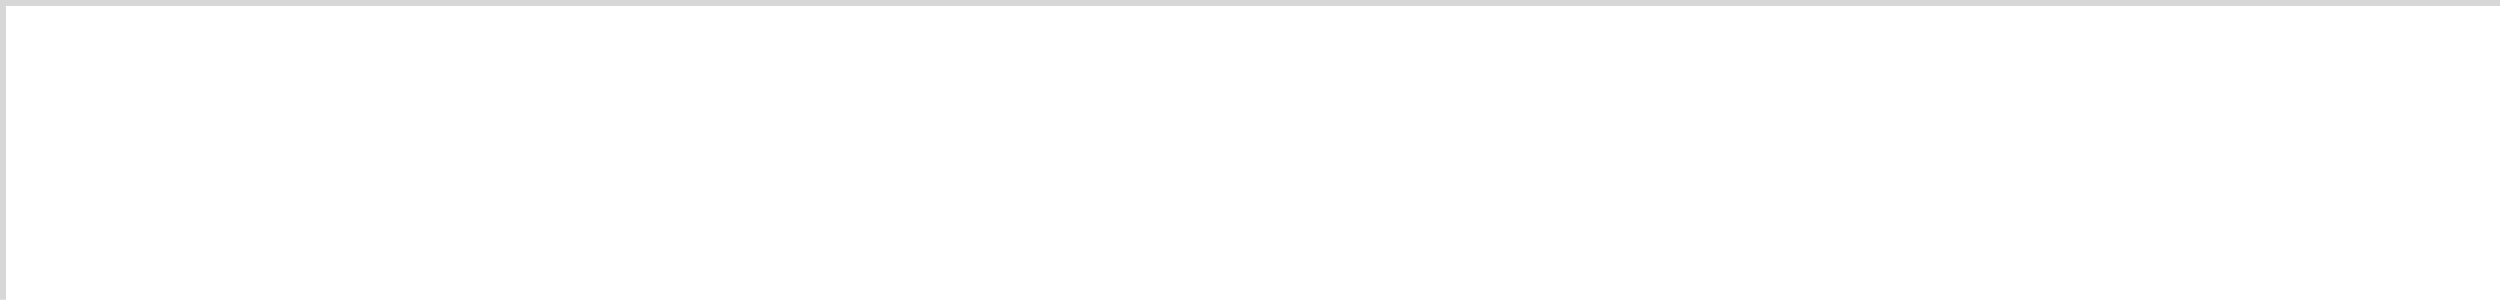
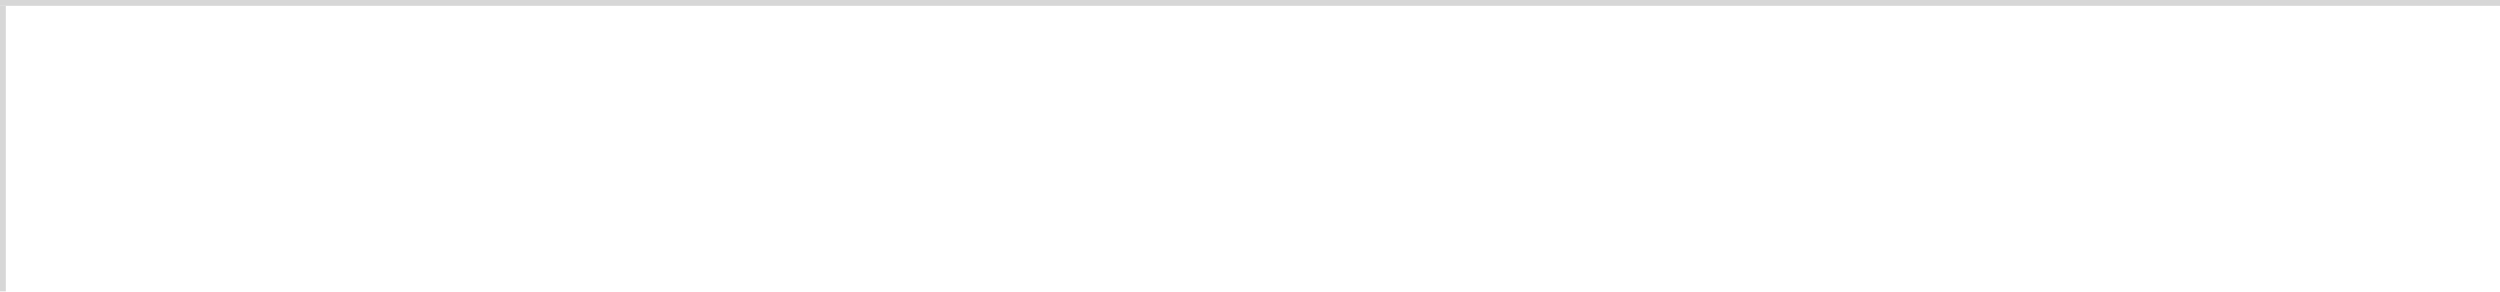
- <svg xmlns="http://www.w3.org/2000/svg" version="1.1" width="417px" height="50px" viewBox="233 575 417 50">
-   <path d="M 1 1  L 417 1  L 417 50  L 1 50  L 1 1  Z " fill-rule="nonzero" fill="rgba(255, 255, 255, 1)" stroke="none" transform="matrix(1 0 0 1 233 575 )" class="fill" />
-   <path d="M 0.5 1  L 0.5 50  " stroke-width="1" stroke-dasharray="0" stroke="rgba(215, 215, 215, 1)" fill="none" transform="matrix(1 0 0 1 233 575 )" class="stroke" />
-   <path d="M 0 0.5  L 417 0.5  " stroke-width="1" stroke-dasharray="0" stroke="rgba(215, 215, 215, 1)" fill="none" transform="matrix(1 0 0 1 233 575 )" class="stroke" />
+ <svg xmlns="http://www.w3.org/2000/svg" version="1.1" width="429px" height="50px" viewBox="233 625 429 50">
+   <path d="M 1 1  L 429 1  L 429 50  L 1 50  L 1 1  Z " fill-rule="nonzero" fill="rgba(255, 255, 255, 1)" stroke="none" transform="matrix(1 0 0 1 233 625 )" class="fill" />
+   <path d="M 0.5 1  L 0.5 50  " stroke-width="1" stroke-dasharray="0" stroke="rgba(215, 215, 215, 1)" fill="none" transform="matrix(1 0 0 1 233 625 )" class="stroke" />
+   <path d="M 0 0.5  L 429 0.5  " stroke-width="1" stroke-dasharray="0" stroke="rgba(215, 215, 215, 1)" fill="none" transform="matrix(1 0 0 1 233 625 )" class="stroke" />
</svg>
